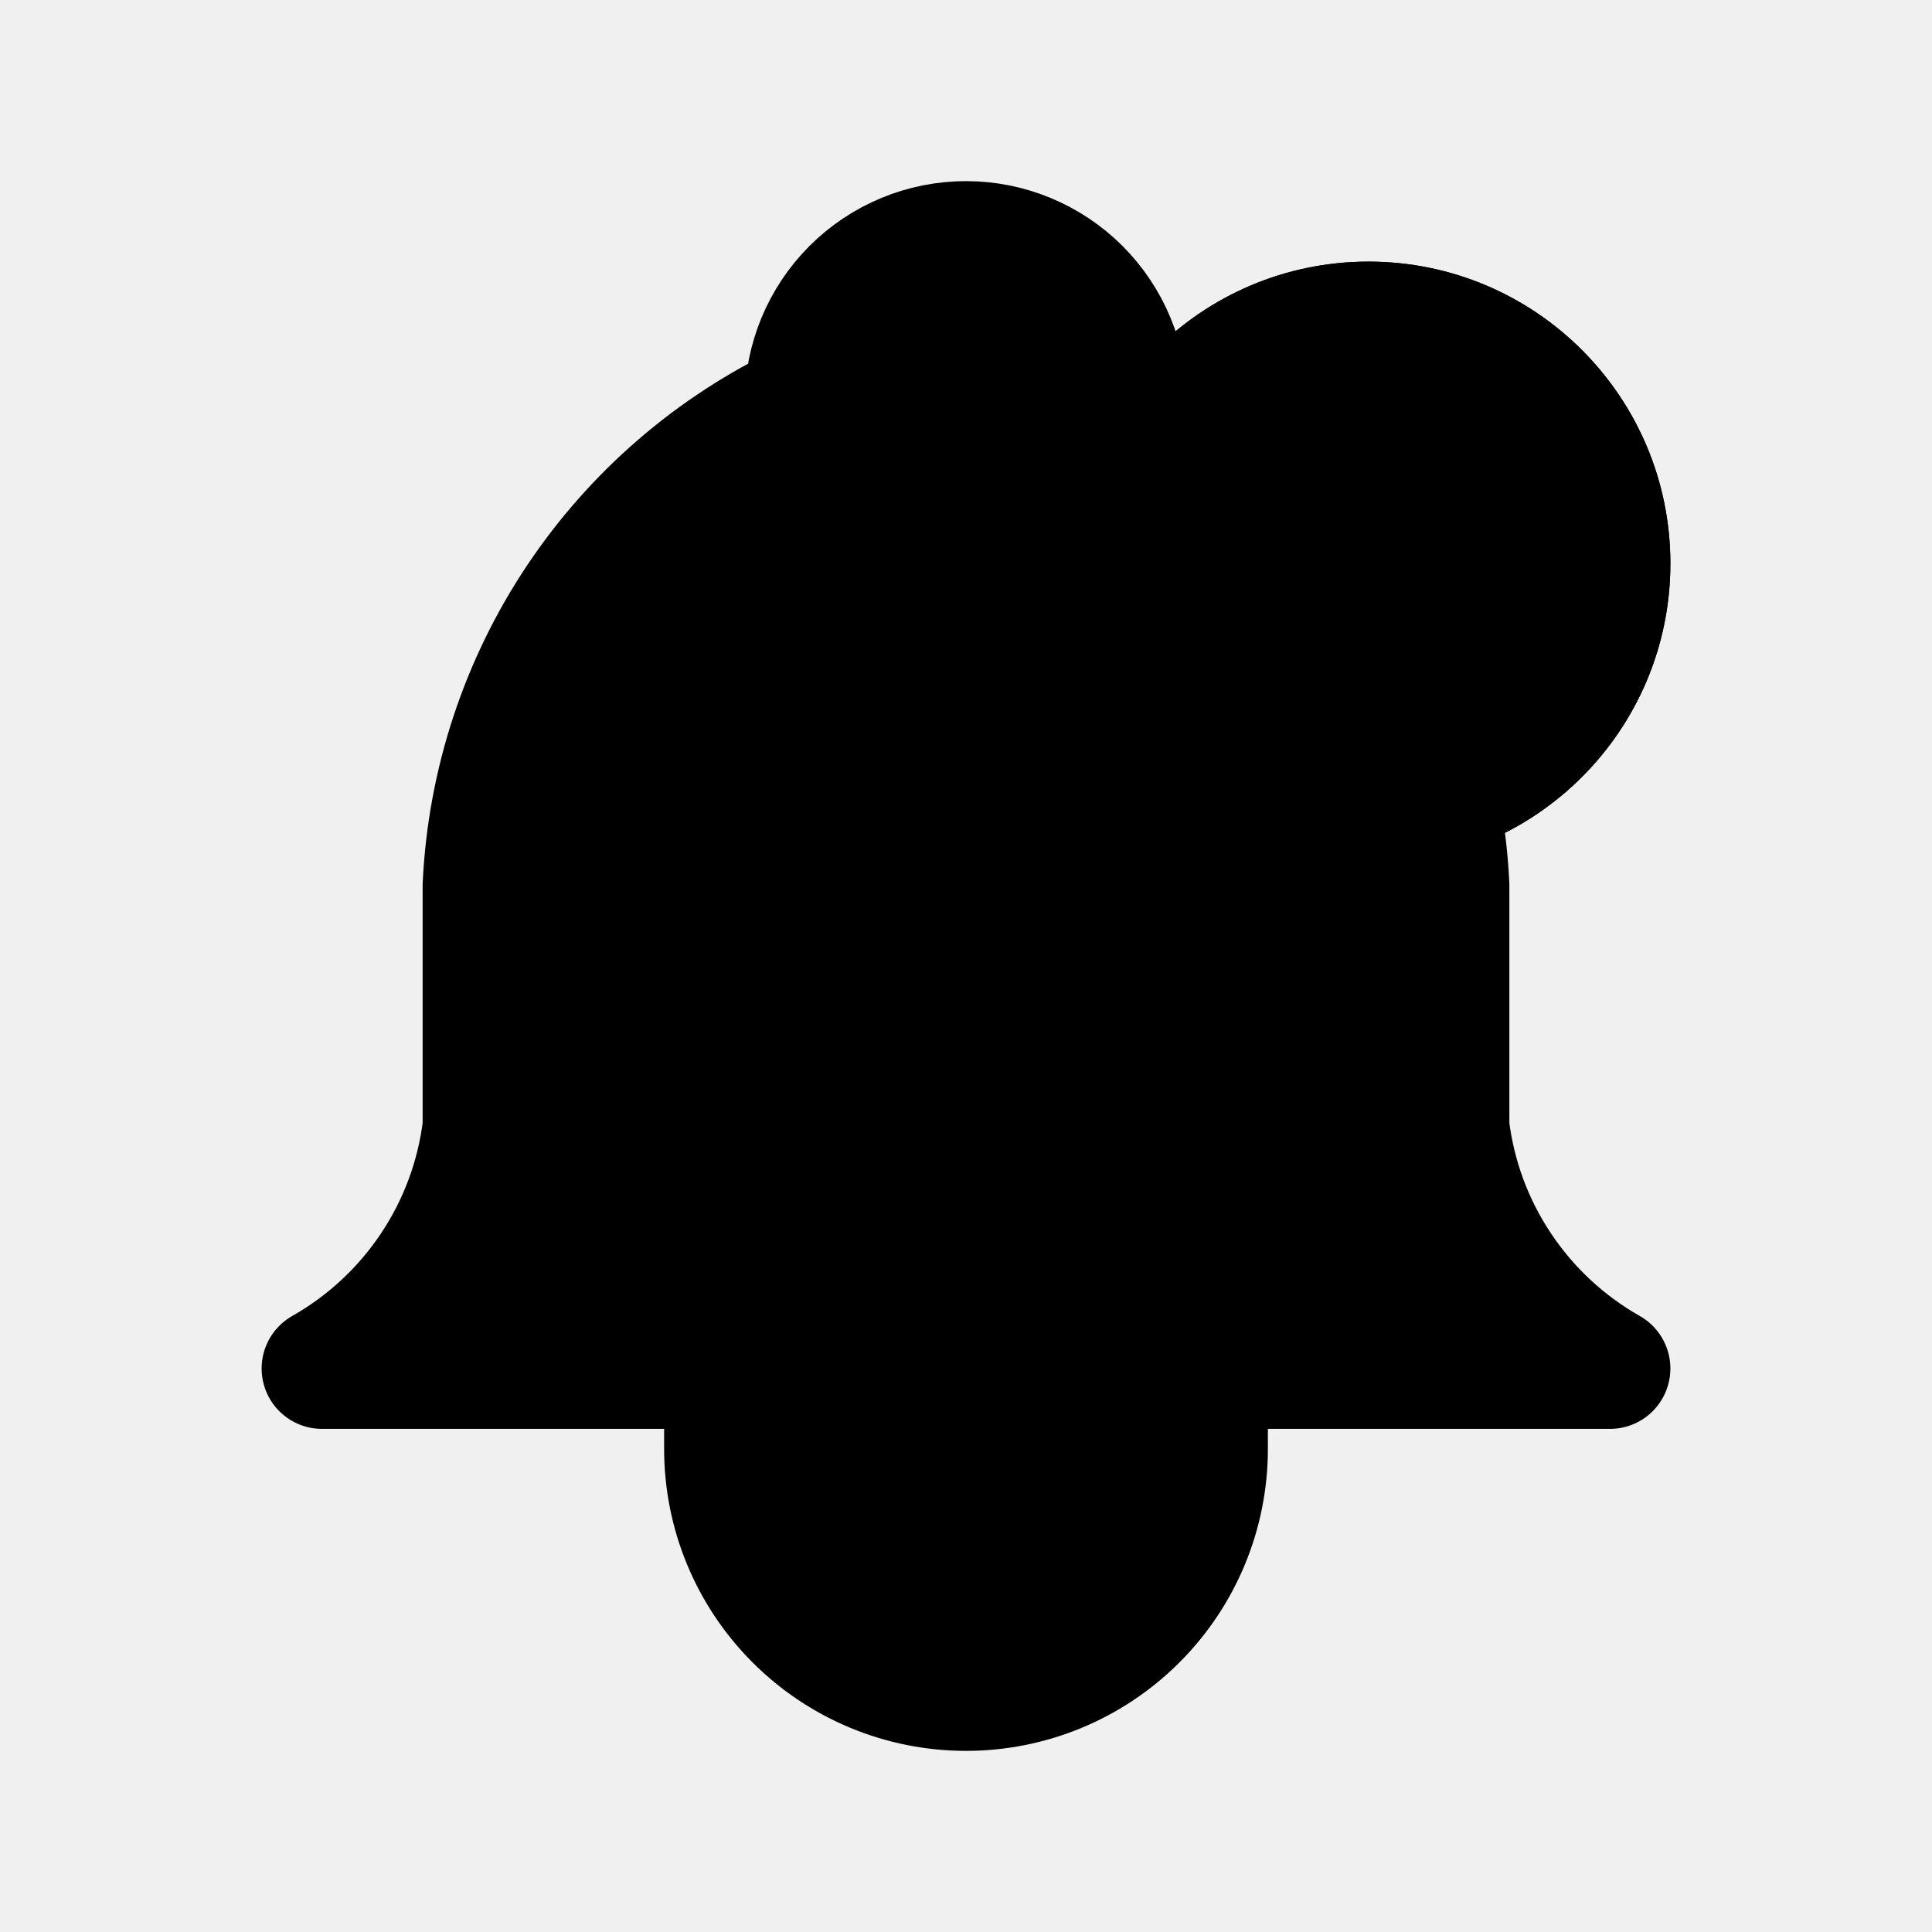
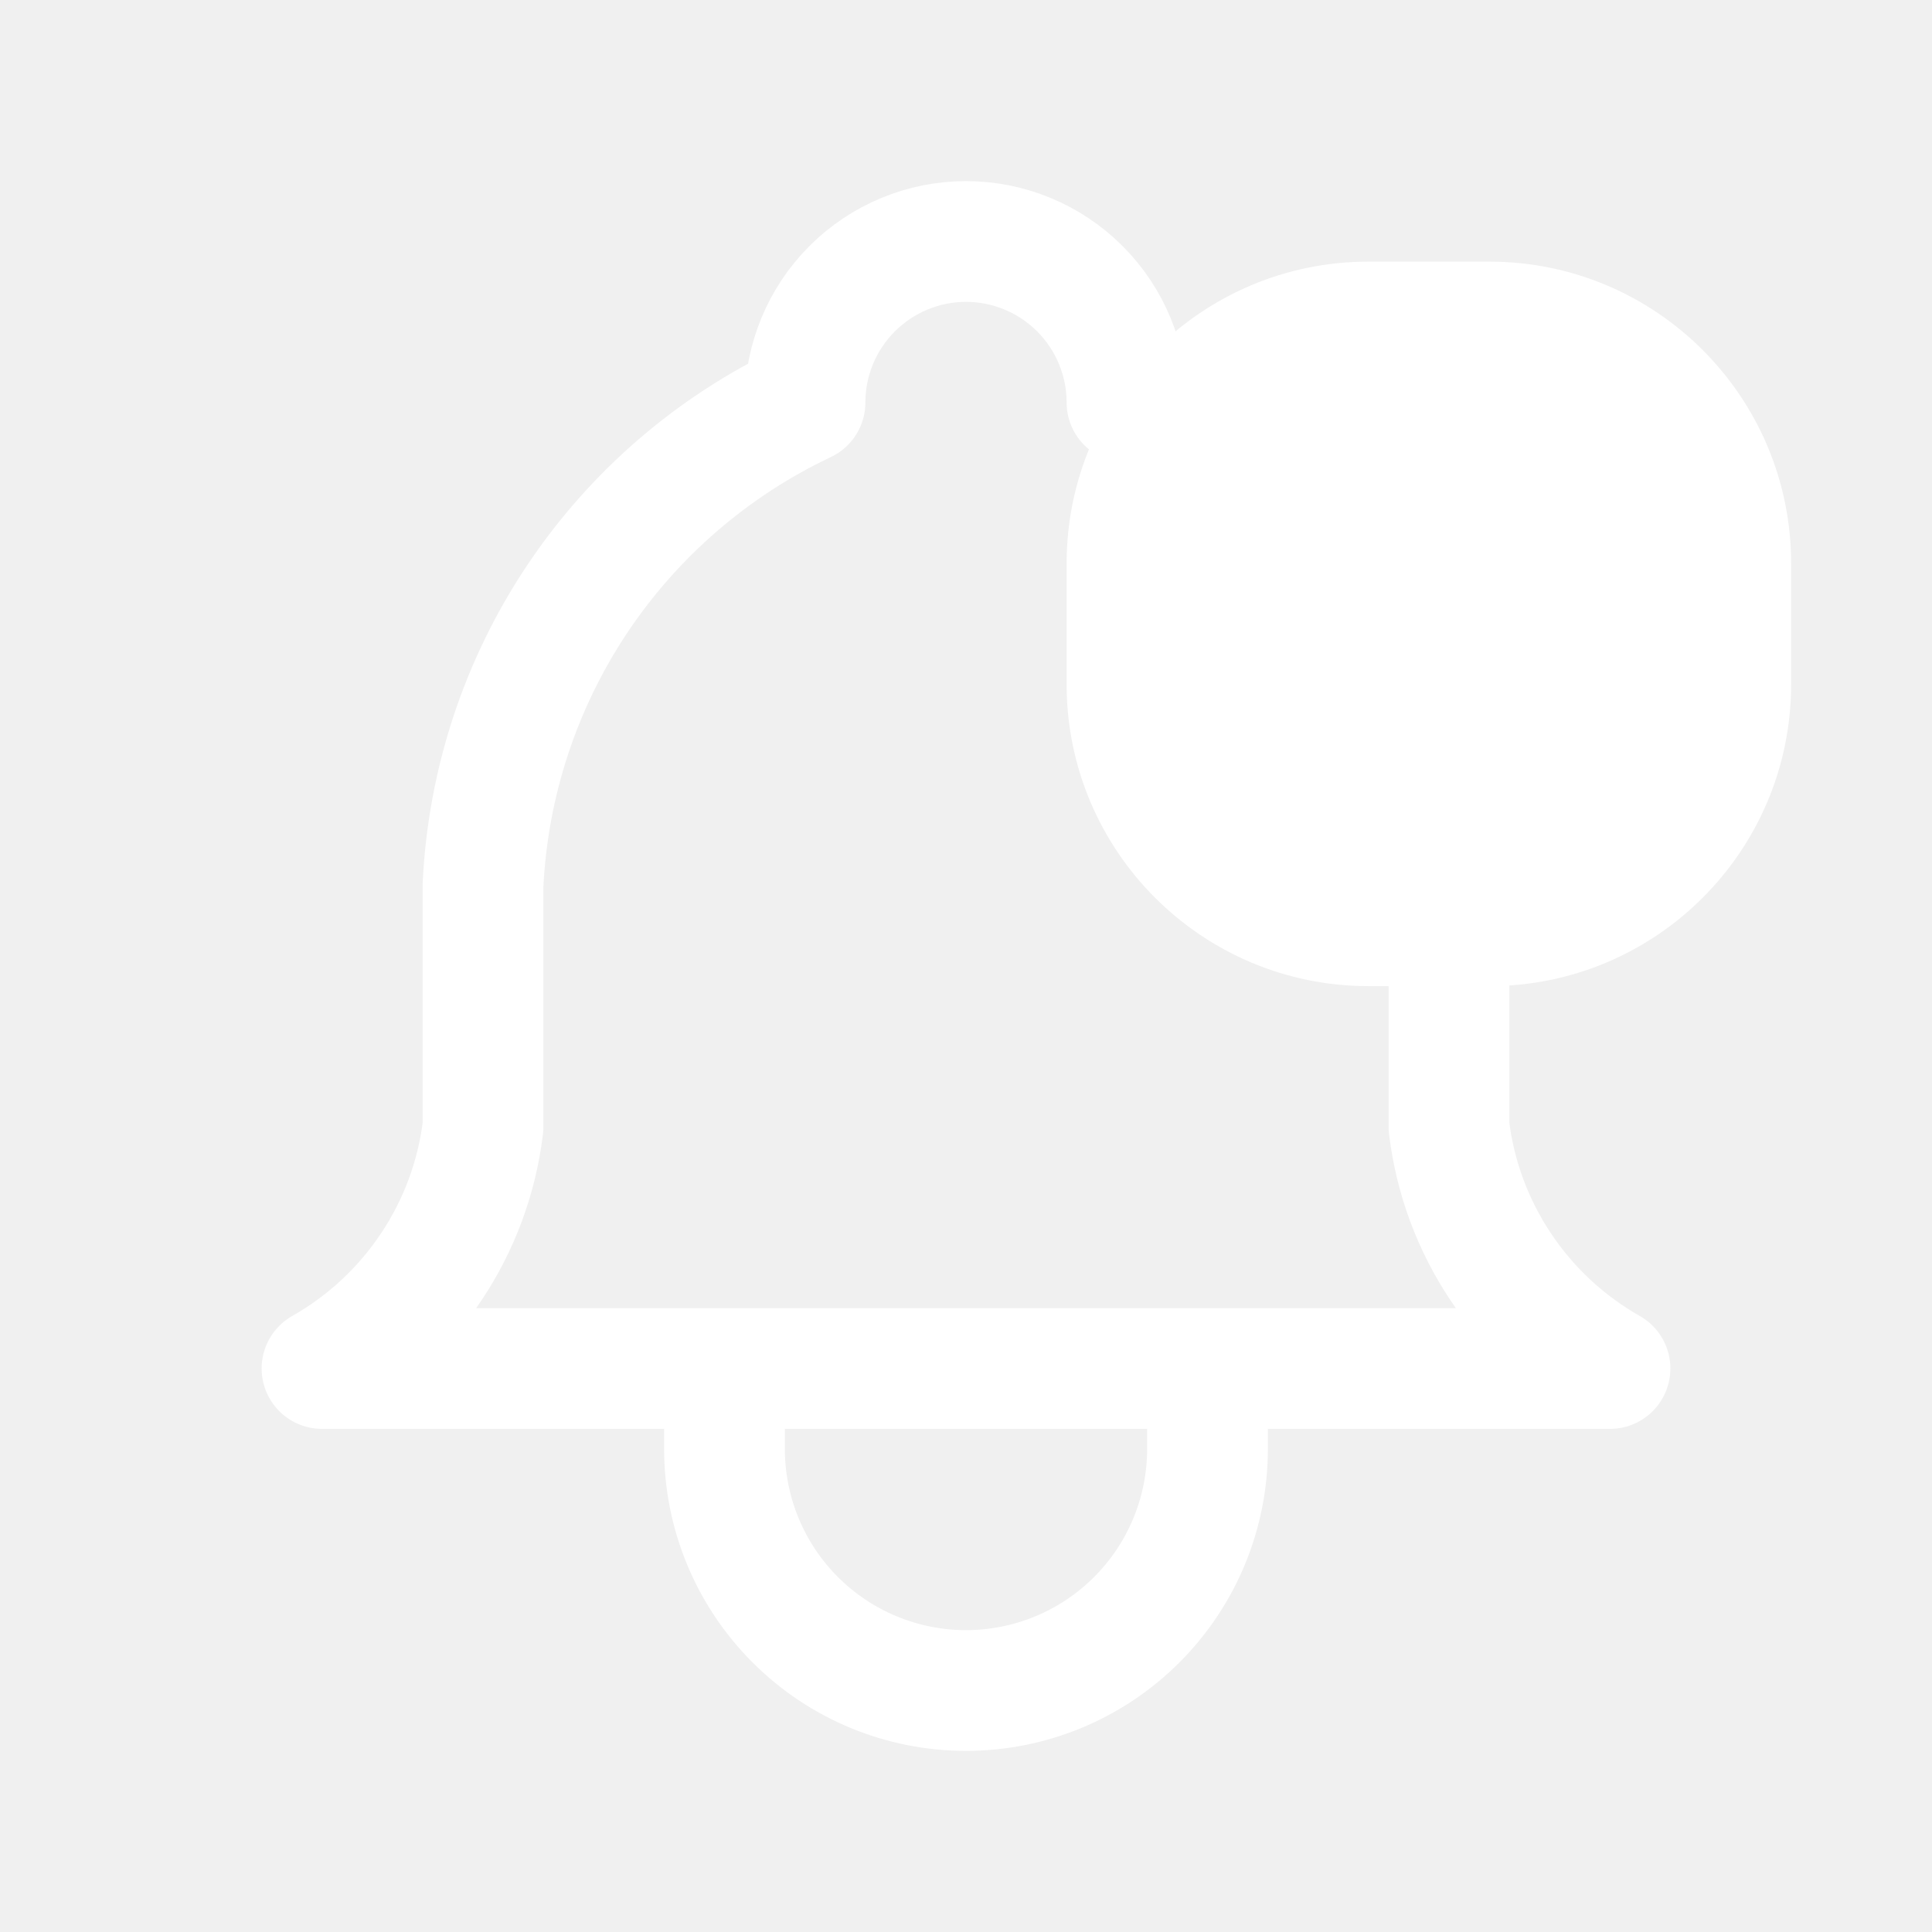
- <svg xmlns="http://www.w3.org/2000/svg" viewBox="0 0 24 24" fill="currentColor">
-   <path d="M9 17V18C9 18.796 9.316 19.559 9.879 20.121C10.441 20.684 11.204 21 12 21C12.796 21 13.559 20.684 14.121 20.121C14.684 19.559 15 18.796 15 18V17M10 5C10 4.47 10.211 3.961 10.586 3.586C10.961 3.211 11.47 3 12 3C12.53 3 13.039 3.211 13.414 3.586C13.789 3.961 14 4.47 14 5C15.148 5.543 16.127 6.388 16.832 7.445C17.537 8.502 17.94 9.731 18 11V14C18.075 14.622 18.295 15.217 18.643 15.738C18.99 16.259 19.455 16.691 20 17H4C4.545 16.691 5.01 16.259 5.357 15.738C5.705 15.217 5.925 14.622 6 14V11C6.06 9.731 6.463 8.502 7.168 7.445C7.873 6.388 8.852 5.543 10 5Z" stroke="currentColor" stroke-width="1.5" stroke-linecap="round" stroke-linejoin="round" />
-   <rect x="13.25" y="3.25" width="7.5" height="7.5" rx="3.75" fill="currentColor" />
+ <svg xmlns="http://www.w3.org/2000/svg" viewBox="0 0 24 24" fill="none">
+   <path d="M9 17V18C9 18.796 9.316 19.559 9.879 20.121C10.441 20.684 11.204 21 12 21C12.796 21 13.559 20.684 14.121 20.121C14.684 19.559 15 18.796 15 18V17M10 5C10 4.47 10.211 3.961 10.586 3.586C10.961 3.211 11.47 3 12 3C12.53 3 13.039 3.211 13.414 3.586C13.789 3.961 14 4.47 14 5C15.148 5.543 16.127 6.388 16.832 7.445C17.537 8.502 17.94 9.731 18 11V14C18.075 14.622 18.295 15.217 18.643 15.738C18.99 16.259 19.455 16.691 20 17H4C4.545 16.691 5.01 16.259 5.357 15.738C5.705 15.217 5.925 14.622 6 14V11C6.06 9.731 6.463 8.502 7.168 7.445C7.873 6.388 8.852 5.543 10 5Z" stroke="white" stroke-width="1.5" stroke-linecap="round" stroke-linejoin="round" />
+   <rect x="13.25" y="3.25" width="9" height="9" rx="3.75" fill="white" />
  <rect x="13.25" y="3.25" width="7.5" height="7.5" rx="3.75" stroke-width="1.5" />
</svg>
